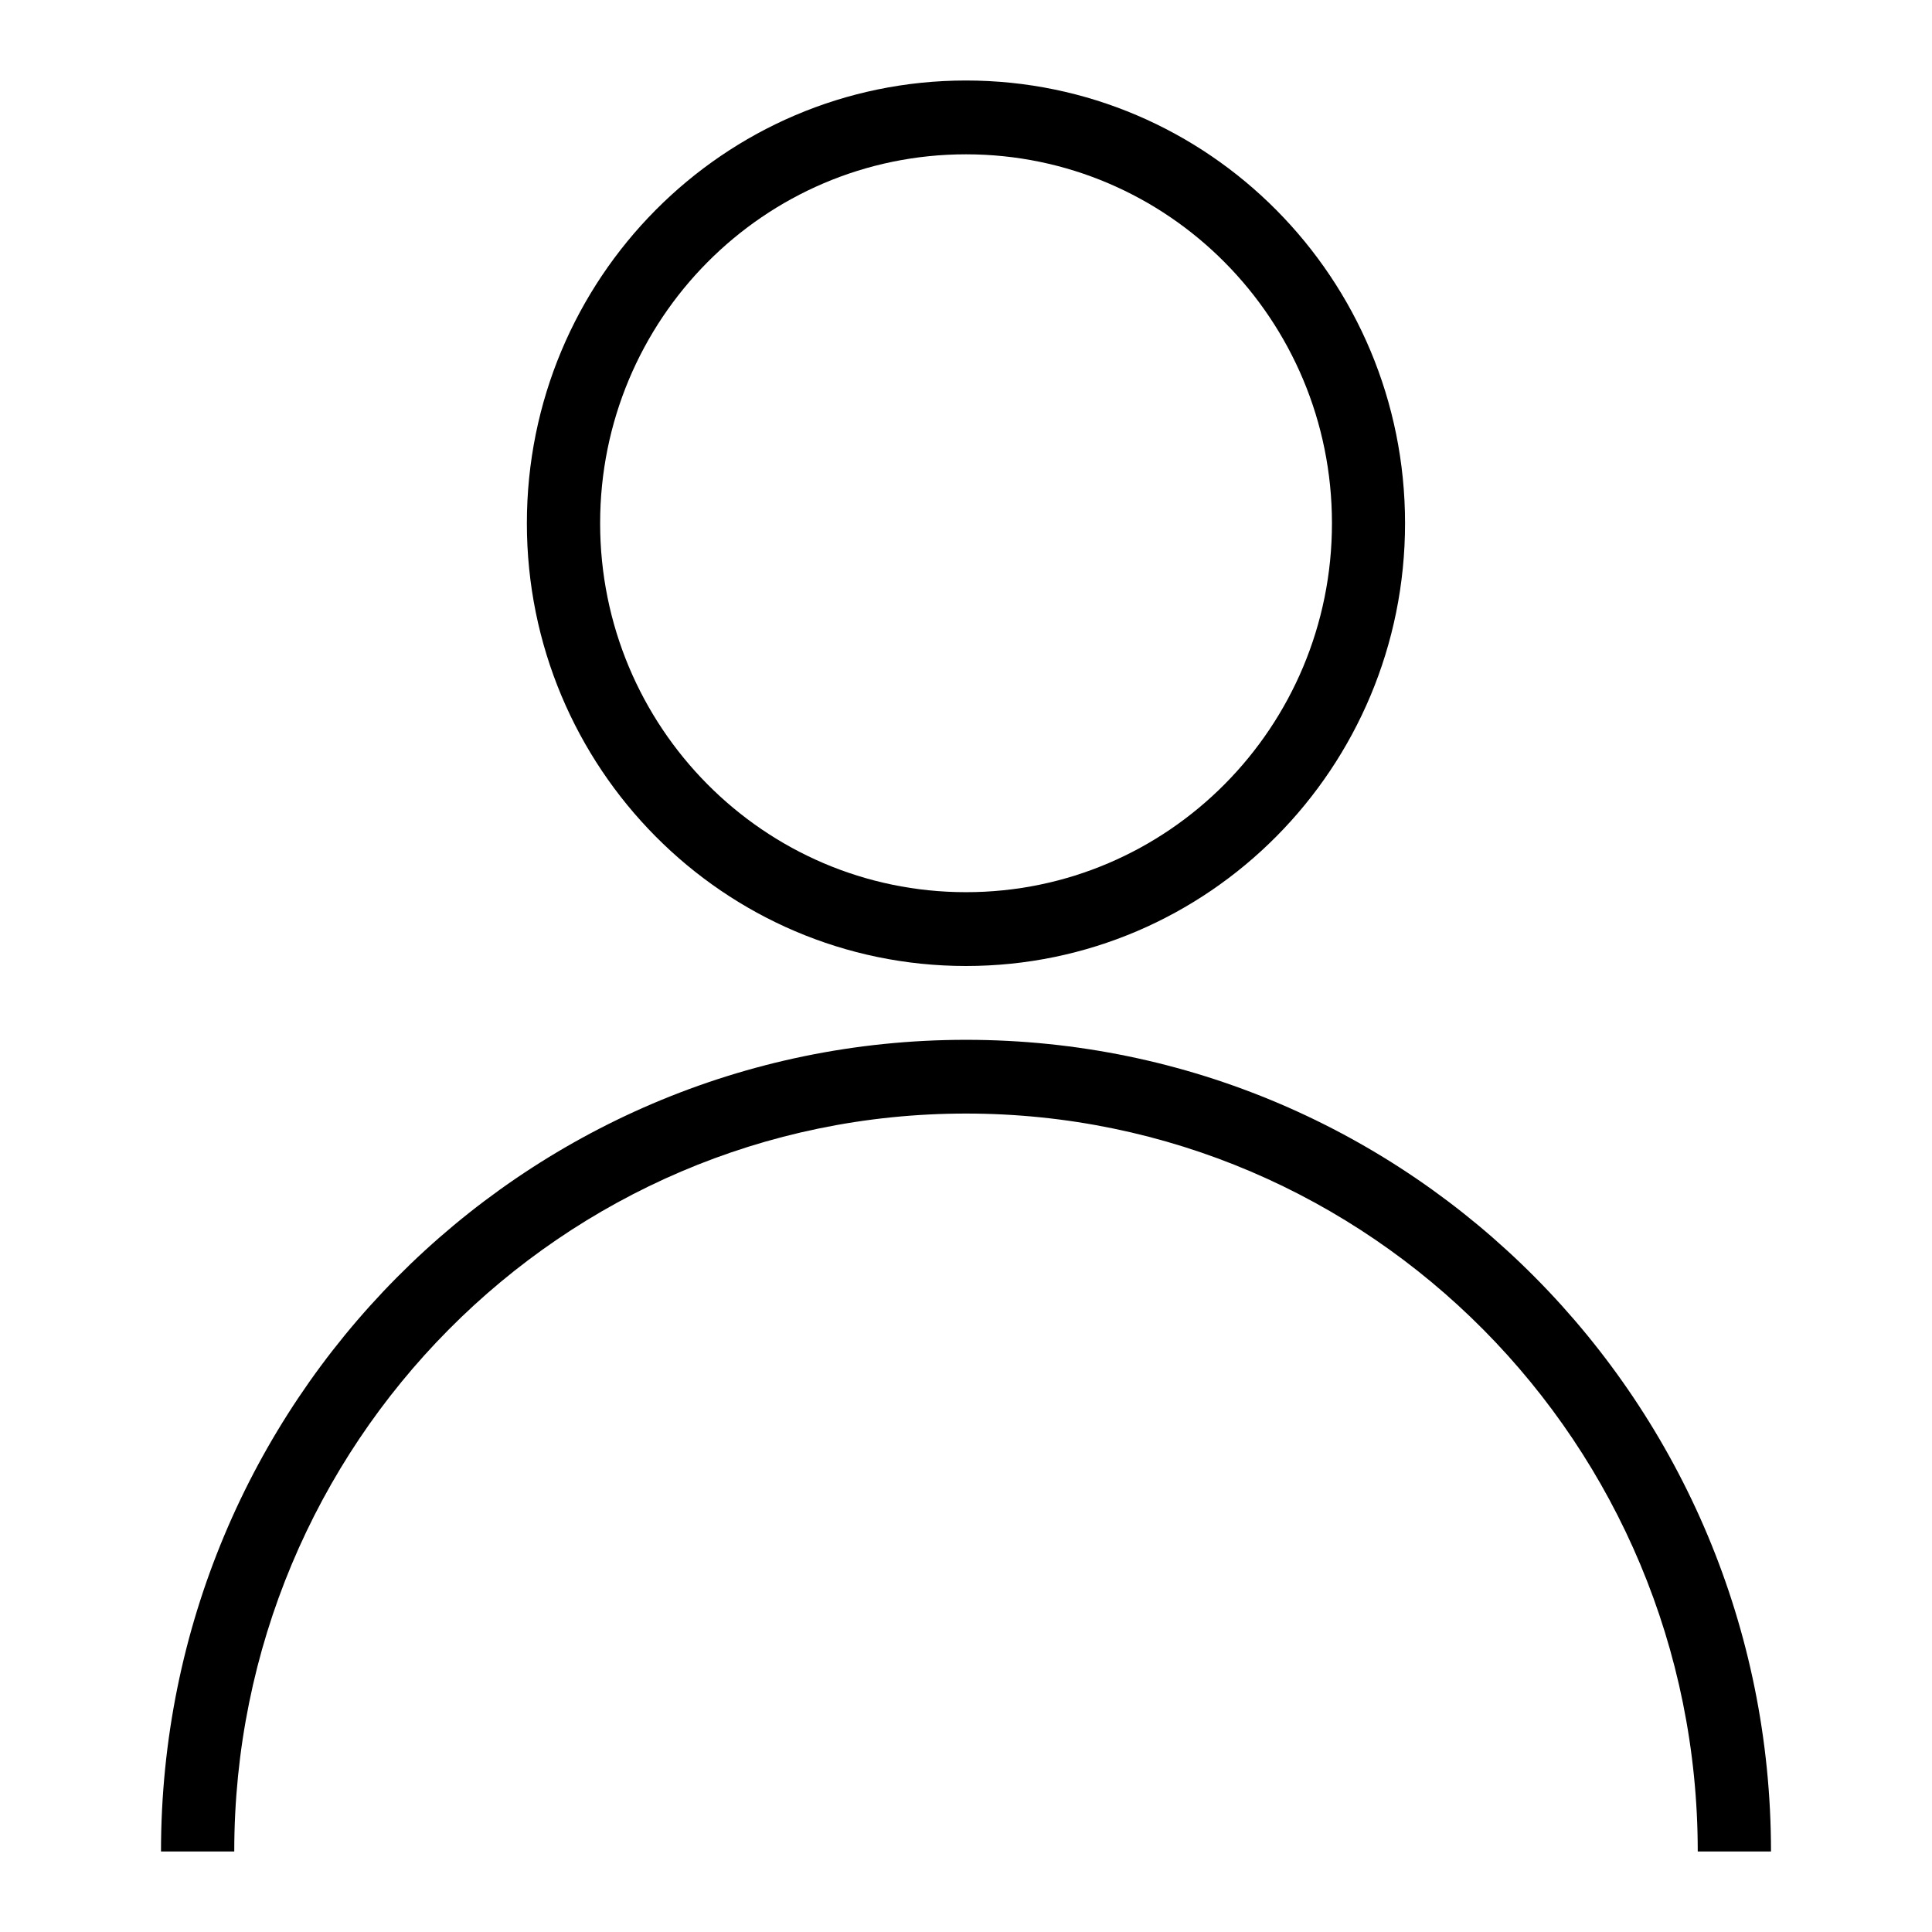
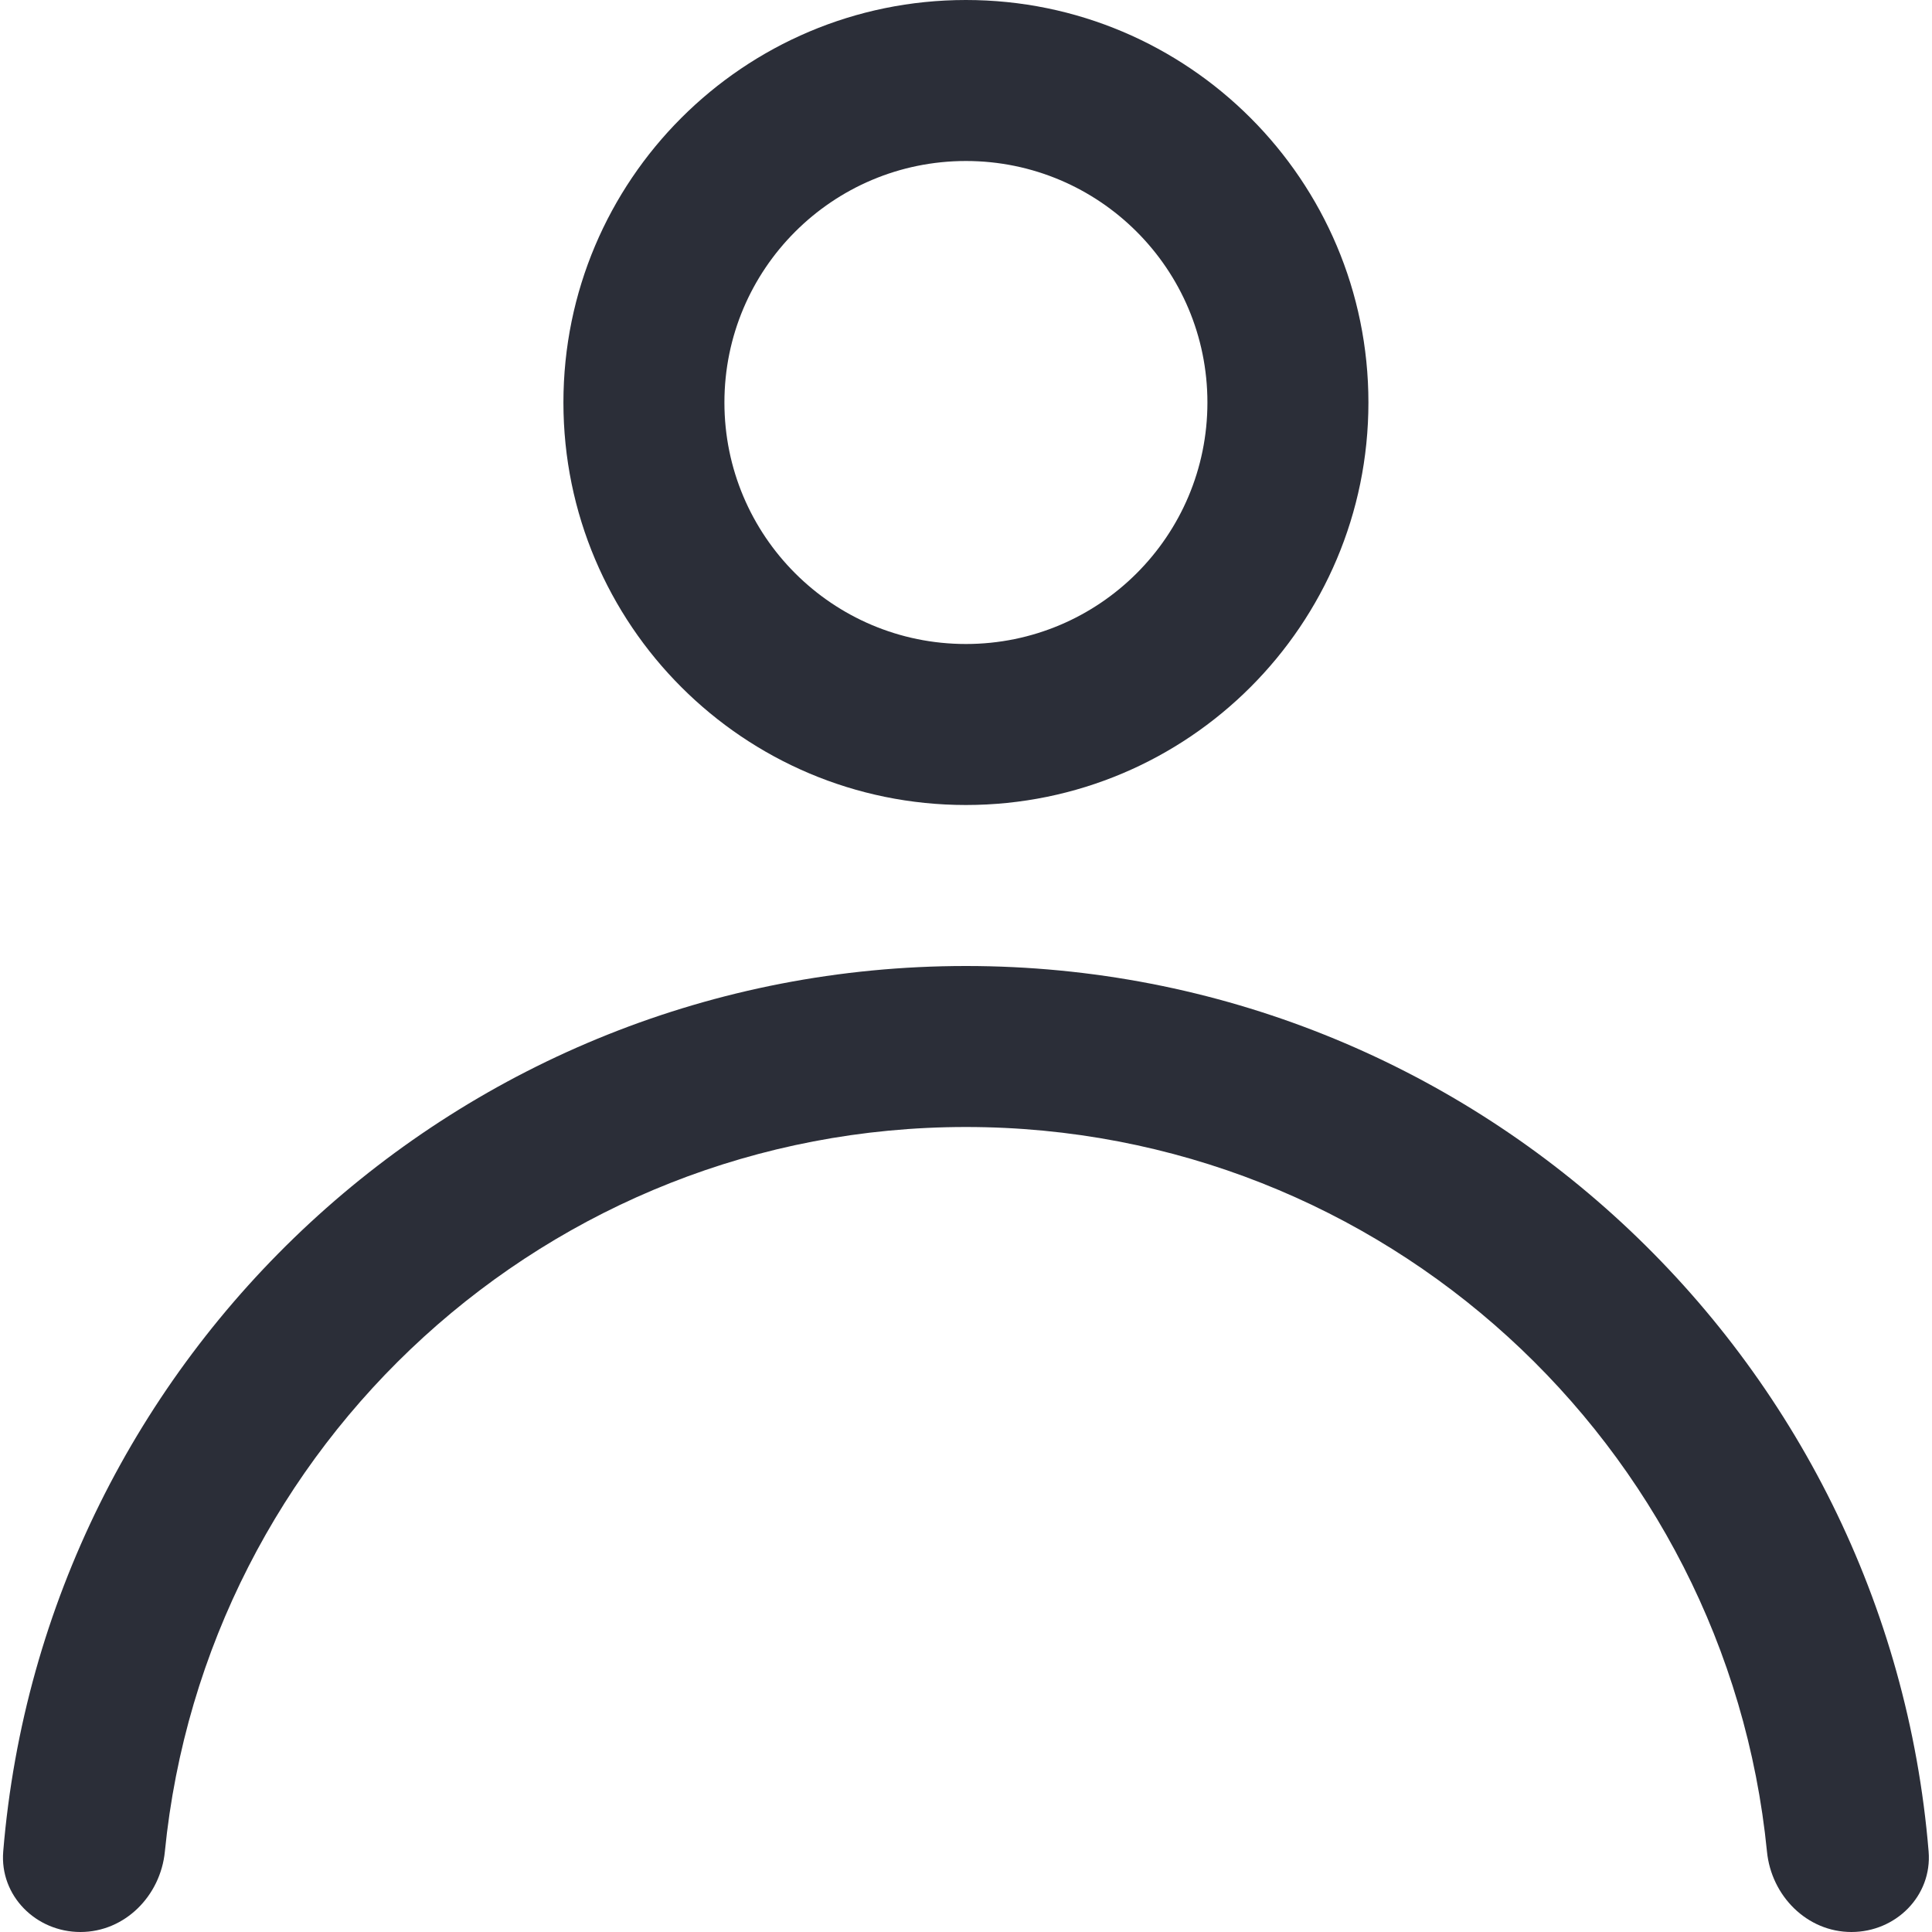
<svg xmlns="http://www.w3.org/2000/svg" fill="none" viewBox="0 0 24 24">
-   <path d="M12 11.083c2.51 0 4.546-2.052 4.546-4.583S14.51 1.917 12 1.917c-2.51 0-4.545 2.052-4.545 4.583S9.49 11.083 12 11.083ZM12 12c-3.012 0-5.455-2.462-5.455-5.5S8.988 1 12 1s5.454 2.462 5.454 5.5S15.012 12 12 12Zm9.09 11c0-5.063-4.07-9.167-9.09-9.167S2.91 17.937 2.91 23H2c0-5.569 4.477-10.083 10-10.083S22 17.43 22 23h-.91Zm.91 0h-.91c0-5.063-4.07-9.167-9.09-9.167S2.91 17.937 2.91 23H2c0-5.569 4.477-10.083 10-10.083S22 17.43 22 23Z" fill="#000" />
+   <path fill-rule="evenodd" clip-rule="evenodd" d="M8.999 5c0-1.657 1.343-3 3-3 1.657 0 3 1.343 3 3s-1.343 3-3 3c-1.657 0-3-1.343-3-3Zm3-5C9.238 0 6.999 2.239 6.999 5s2.239 5 5 5c2.761 0 5-2.239 5-5s-2.239-5-5-5ZM2.048 23.001C2.55 17.947 6.813 14 11.999 14c5.186 0 9.45 3.947 9.951 9.001.054.55.497.999 1.049.999.552 0 1.004-.449.959-1C23.45 16.841 18.29 12 11.999 12 5.708 12 .548 16.841.04 23c-.045.55.407 1.0.959 1.0.552 0 .995-.449 1.049-.999Z" fill="#2B2E38" />
</svg>
